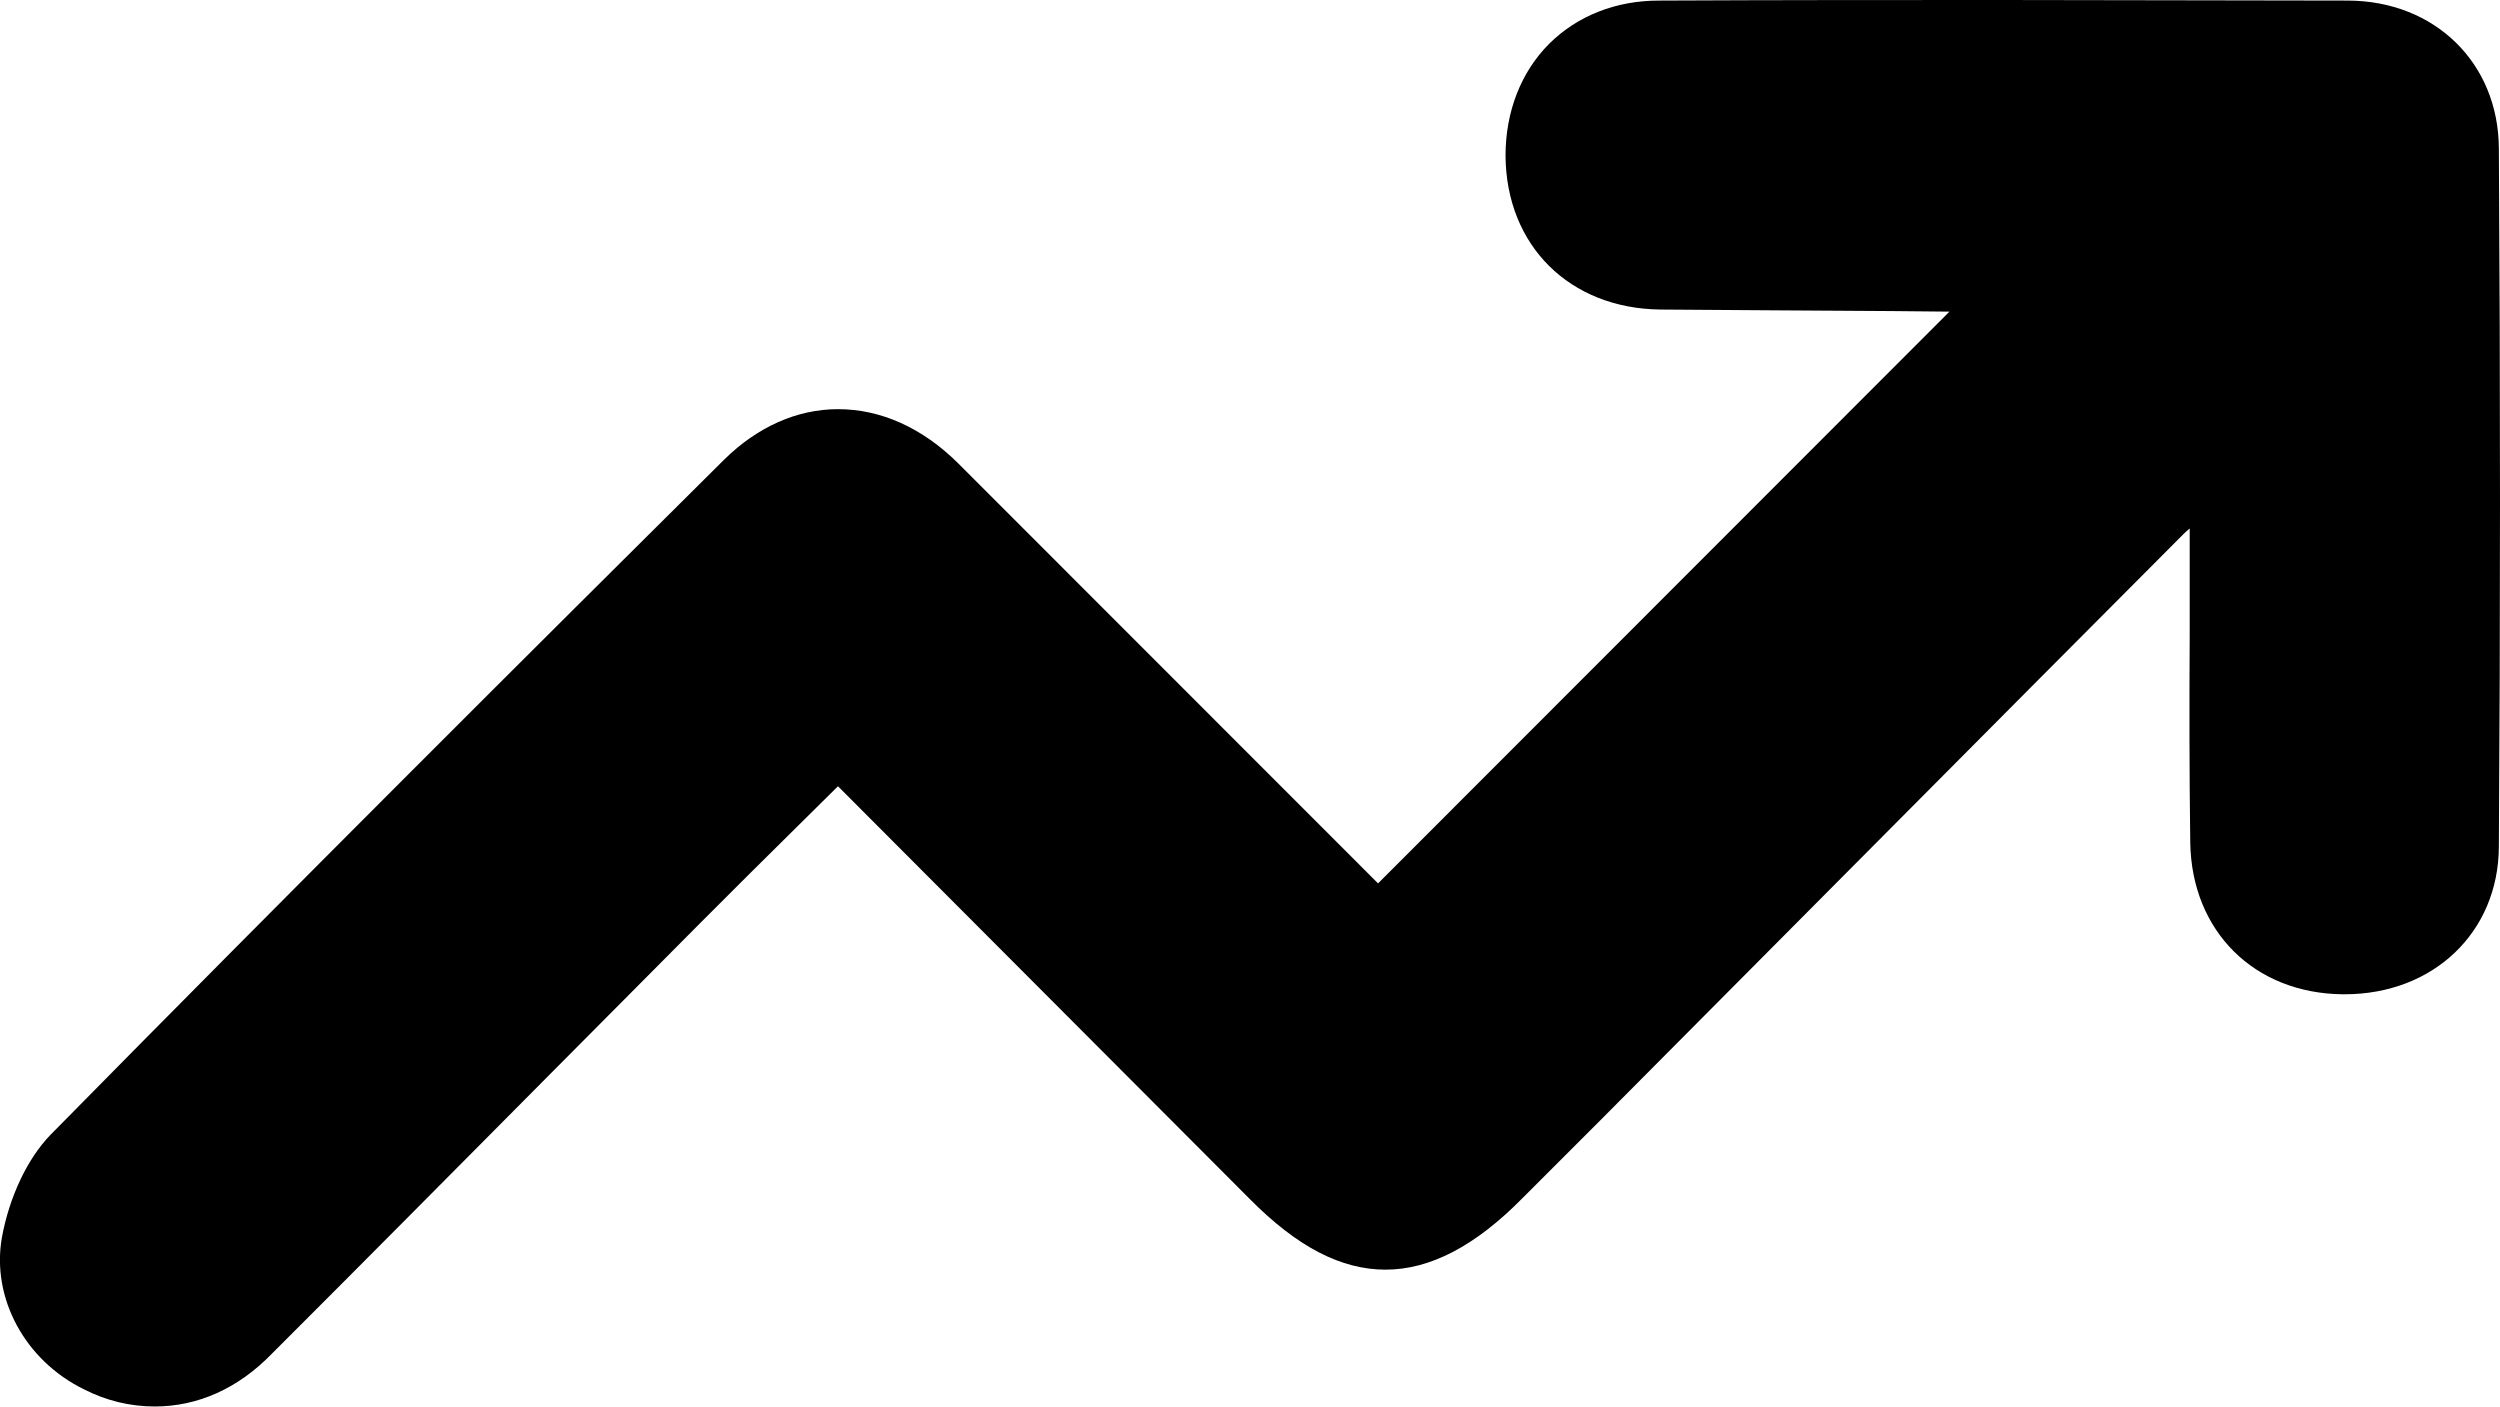
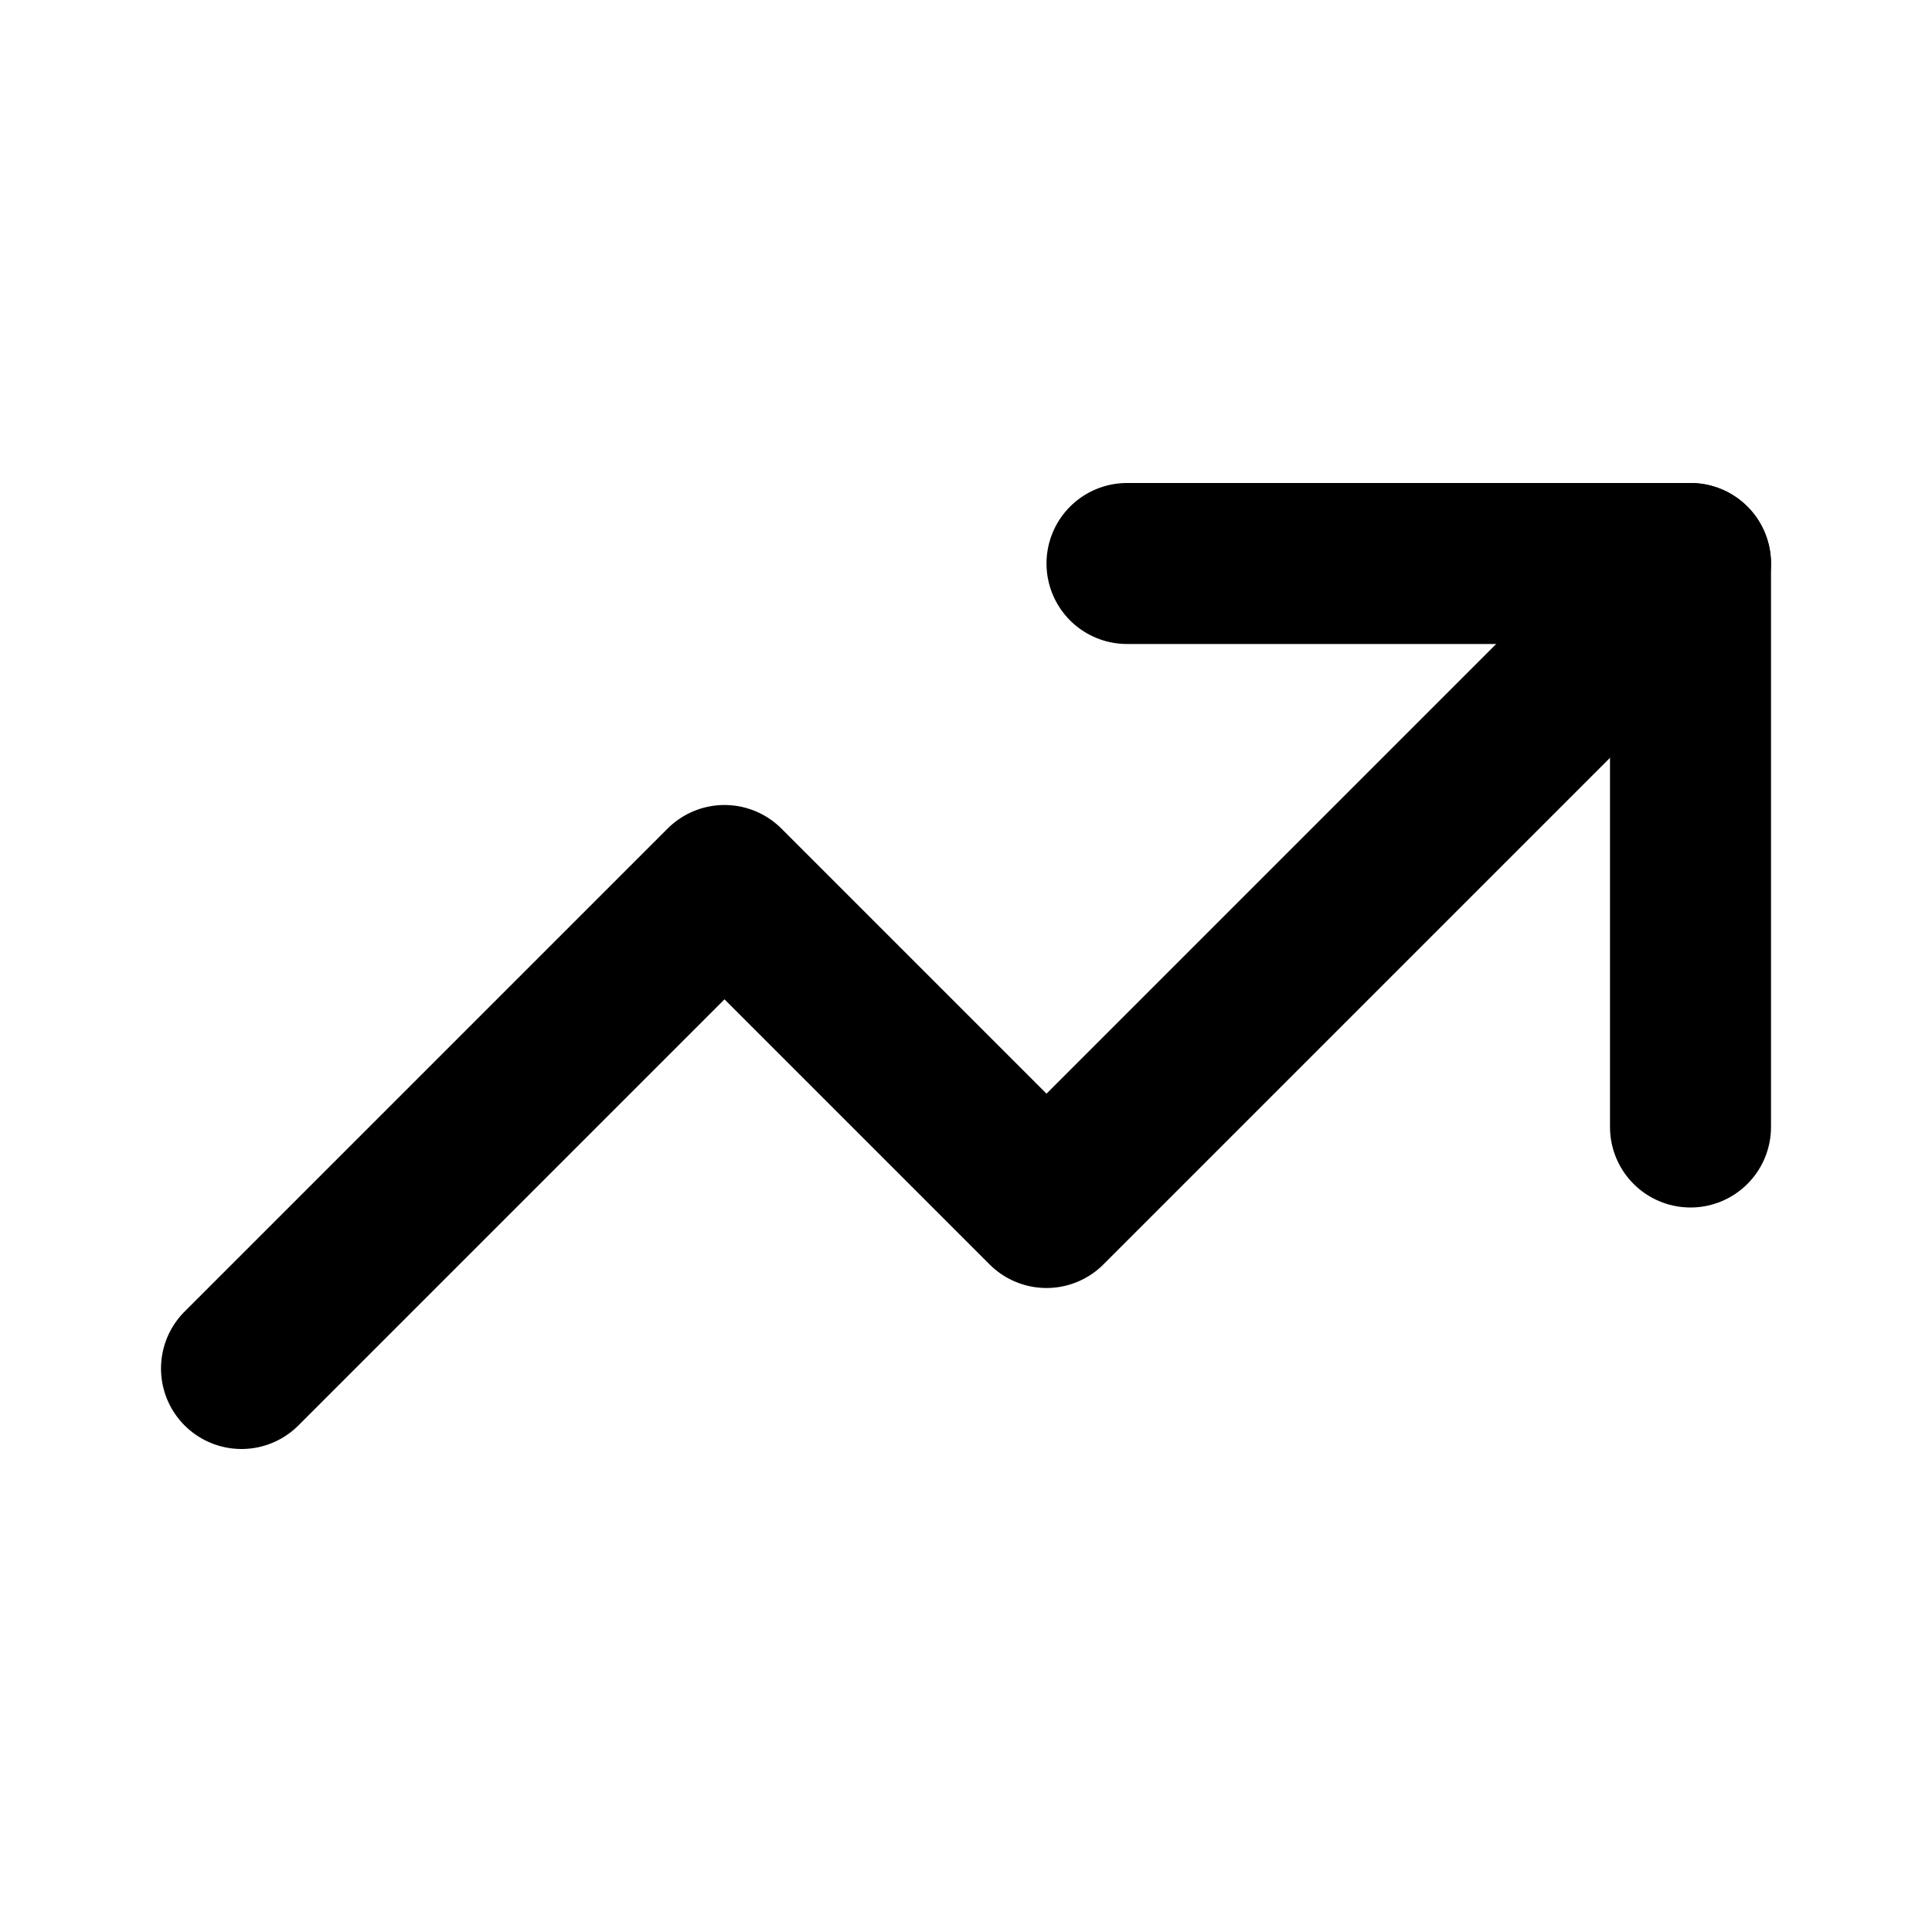
- <svg xmlns="http://www.w3.org/2000/svg" width="13.100" height="7.370" viewBox="0 0 13.100 7.370" fill="none">
-   <path d="M 0.811 7.37 C 0.681 7.37 0.555 7.339 0.44 7.28 C 0.131 7.129 -0.046 6.802 0.01 6.484 C 0.049 6.272 0.143 6.072 0.264 5.947 C 1.541 4.65 2.823 3.373 3.795 2.408 C 3.969 2.237 4.176 2.144 4.391 2.144 C 4.616 2.144 4.834 2.242 5.021 2.428 L 7.221 4.629 L 10.215 1.633 L 9.913 1.63 C 9.53 1.627 9.003 1.625 8.701 1.622 C 8.225 1.617 7.892 1.287 7.889 0.816 C 7.889 0.586 7.969 0.379 8.117 0.23 C 8.266 0.082 8.468 0.003 8.693 0.003 C 9.302 0 9.908 0 10.494 0 C 11.106 0 11.715 0.003 12.304 0.003 C 12.759 0.005 13.092 0.33 13.094 0.778 C 13.102 2.027 13.102 3.258 13.094 4.437 C 13.092 4.885 12.751 5.21 12.286 5.21 L 12.275 5.21 C 11.812 5.205 11.485 4.88 11.477 4.417 C 11.472 4.053 11.472 3.685 11.474 3.329 C 11.474 3.173 11.474 3.017 11.474 2.861 L 11.474 2.769 C 11.462 2.779 11.451 2.789 11.441 2.799 C 10.428 3.815 9.417 4.834 8.404 5.852 L 7.981 6.275 C 7.731 6.53 7.493 6.653 7.26 6.653 C 7.027 6.653 6.797 6.533 6.551 6.285 L 4.391 4.12 L 4.21 4.299 C 4.02 4.486 3.844 4.662 3.67 4.836 L 2.856 5.655 C 2.388 6.126 1.904 6.615 1.425 7.093 C 1.249 7.275 1.037 7.37 0.811 7.37 Z" fill="currentColor" fill-rule="nonzero" />
+ <svg xmlns="http://www.w3.org/2000/svg" width="24" height="24" viewBox="0 0 24 24" fill="none" stroke="currentColor" stroke-width="2" stroke-linecap="round" stroke-linejoin="round">
+   <path d="M3 17 l6 -6 l4 4 l8 -8" />
+   <path d="M14 7 h7 v7" />
</svg>
